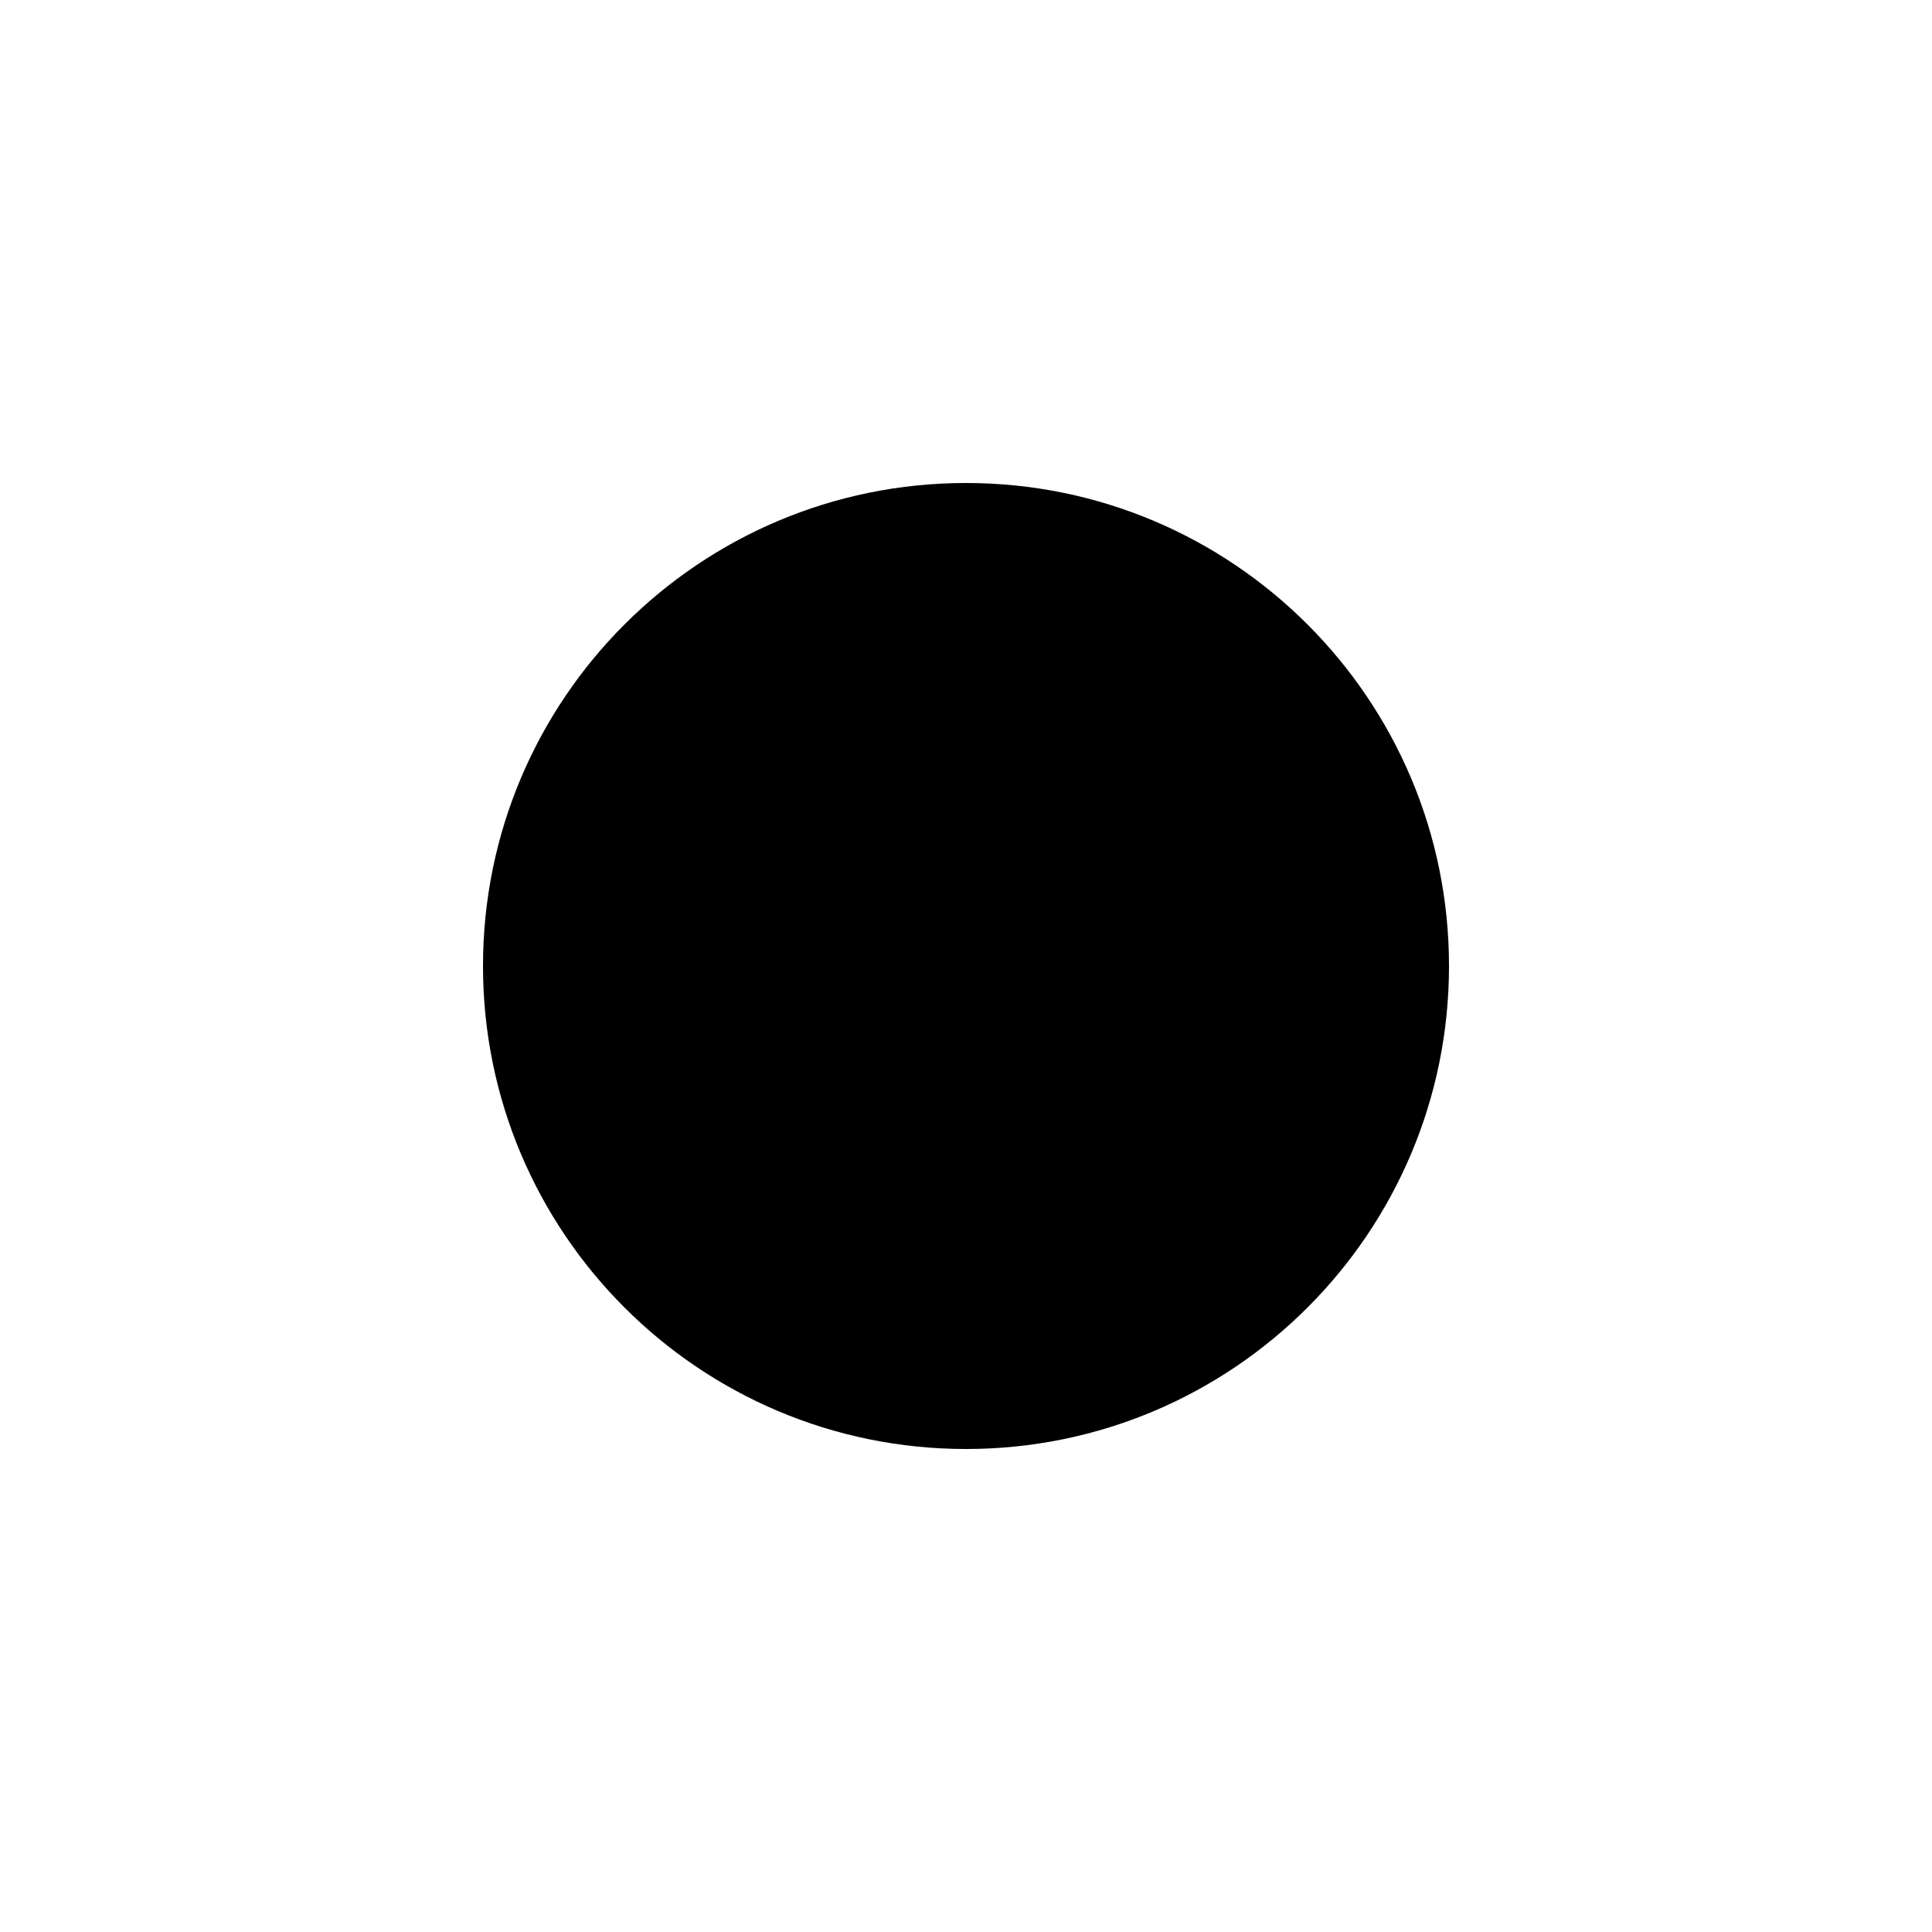
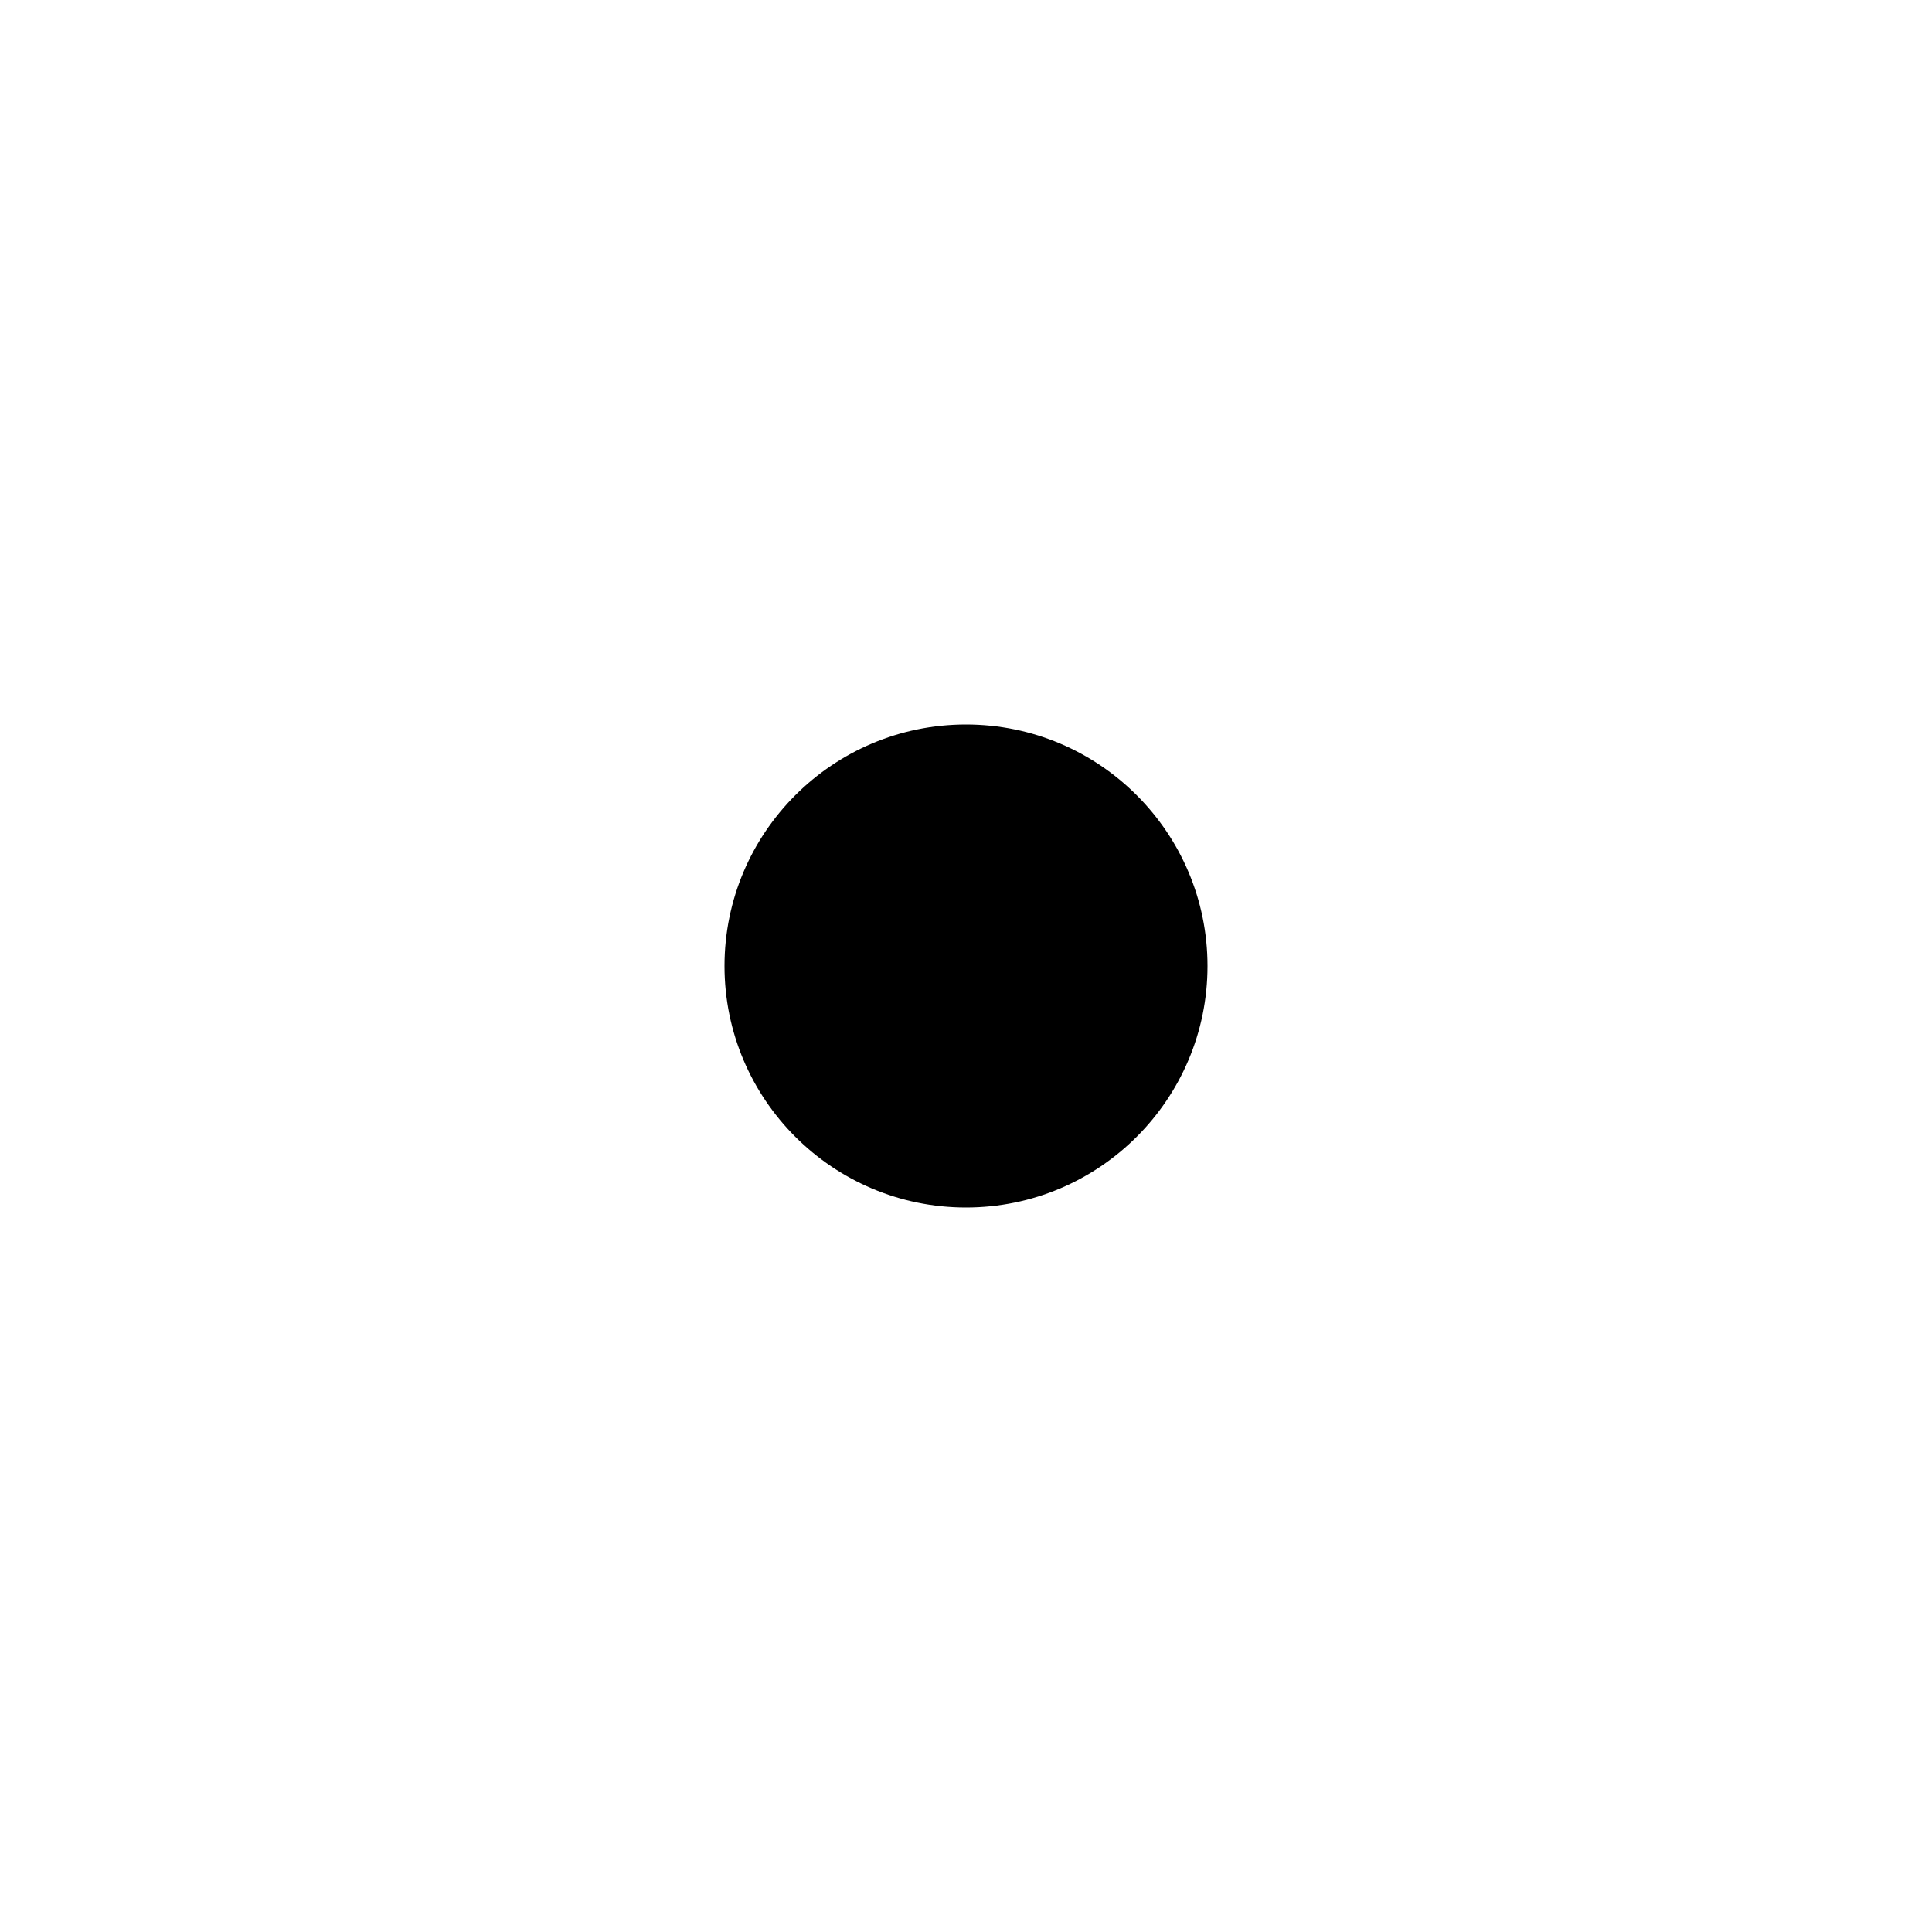
- <svg xmlns="http://www.w3.org/2000/svg" viewBox="0 0 16 16" fill="none">
-   <path d="M4 8C4 5.791 5.791 4 8 4C10.209 4 12 5.791 12 8C12 10.209 10.209 12 8 12C5.791 12 4 10.209 4 8Z" fill="currentColor" />
+ <svg xmlns="http://www.w3.org/2000/svg" viewBox="0 0 6 6" fill="none">
+   <path d="M2.25 3C2.25 2.586 2.586 2.25 3 2.25C3.414 2.25 3.75 2.586 3.75 3C3.75 3.414 3.414 3.75 3 3.75C2.586 3.75 2.25 3.414 2.25 3Z" fill="currentColor" />
</svg>
